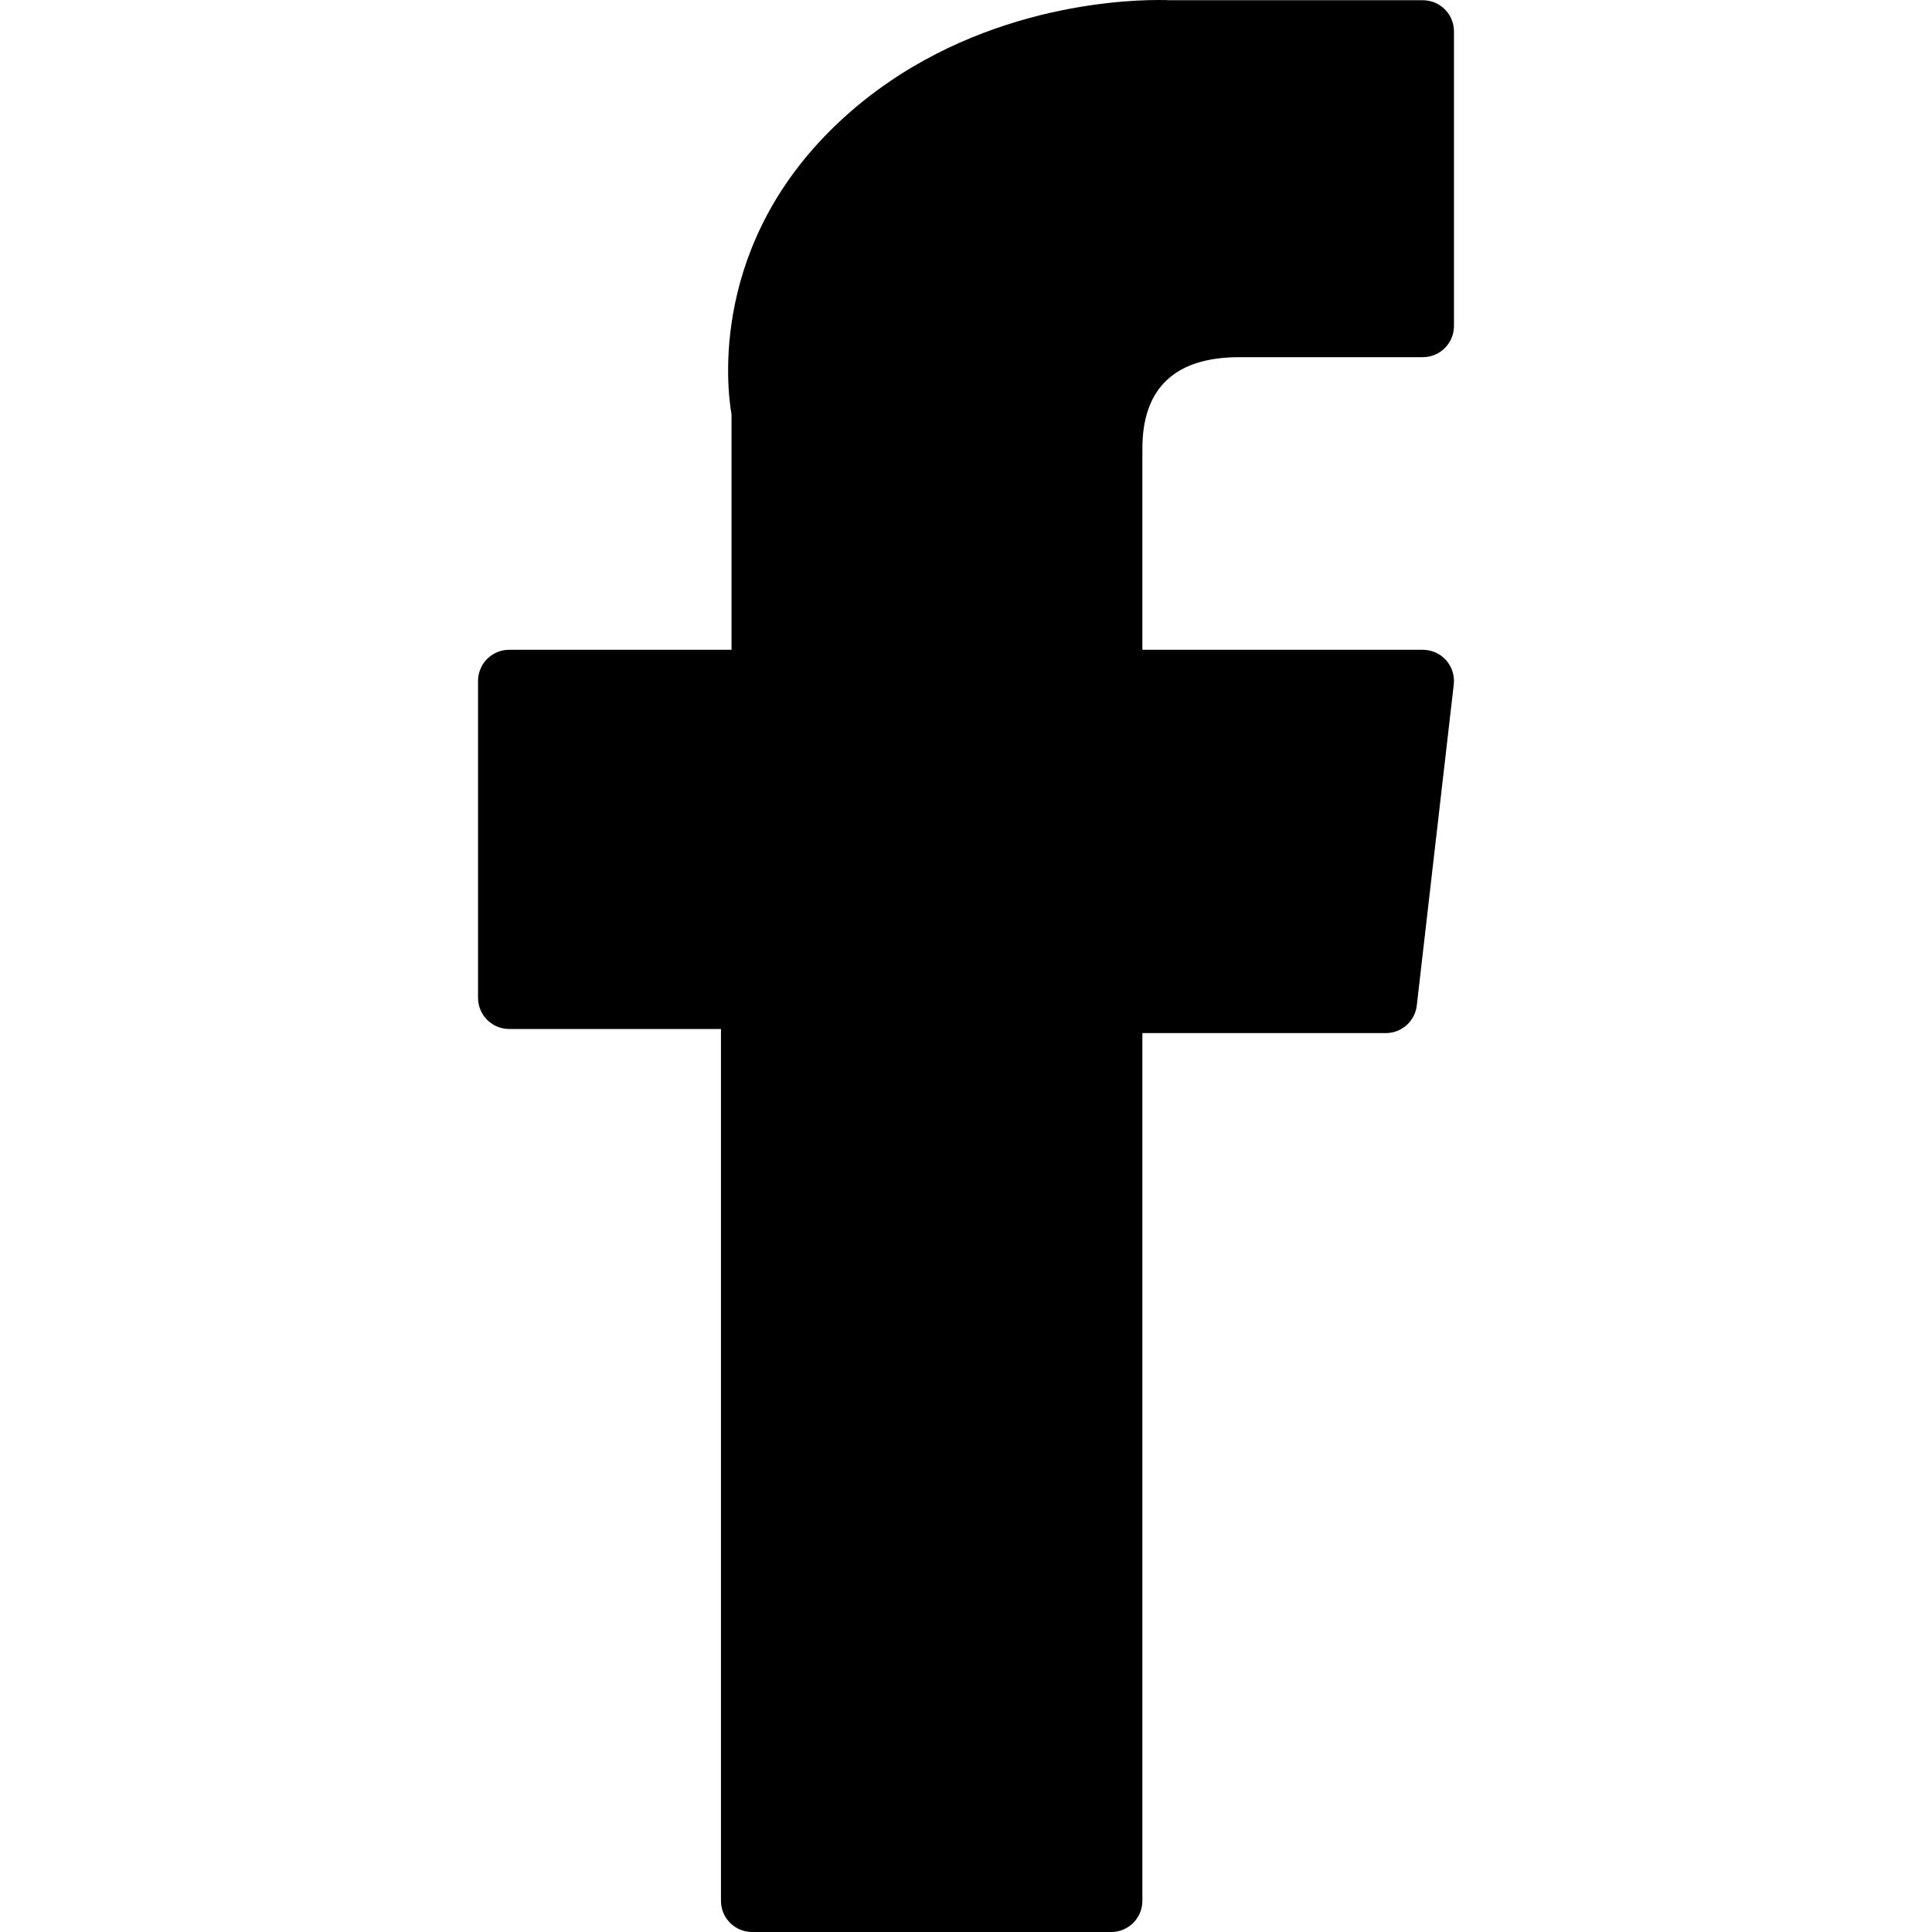
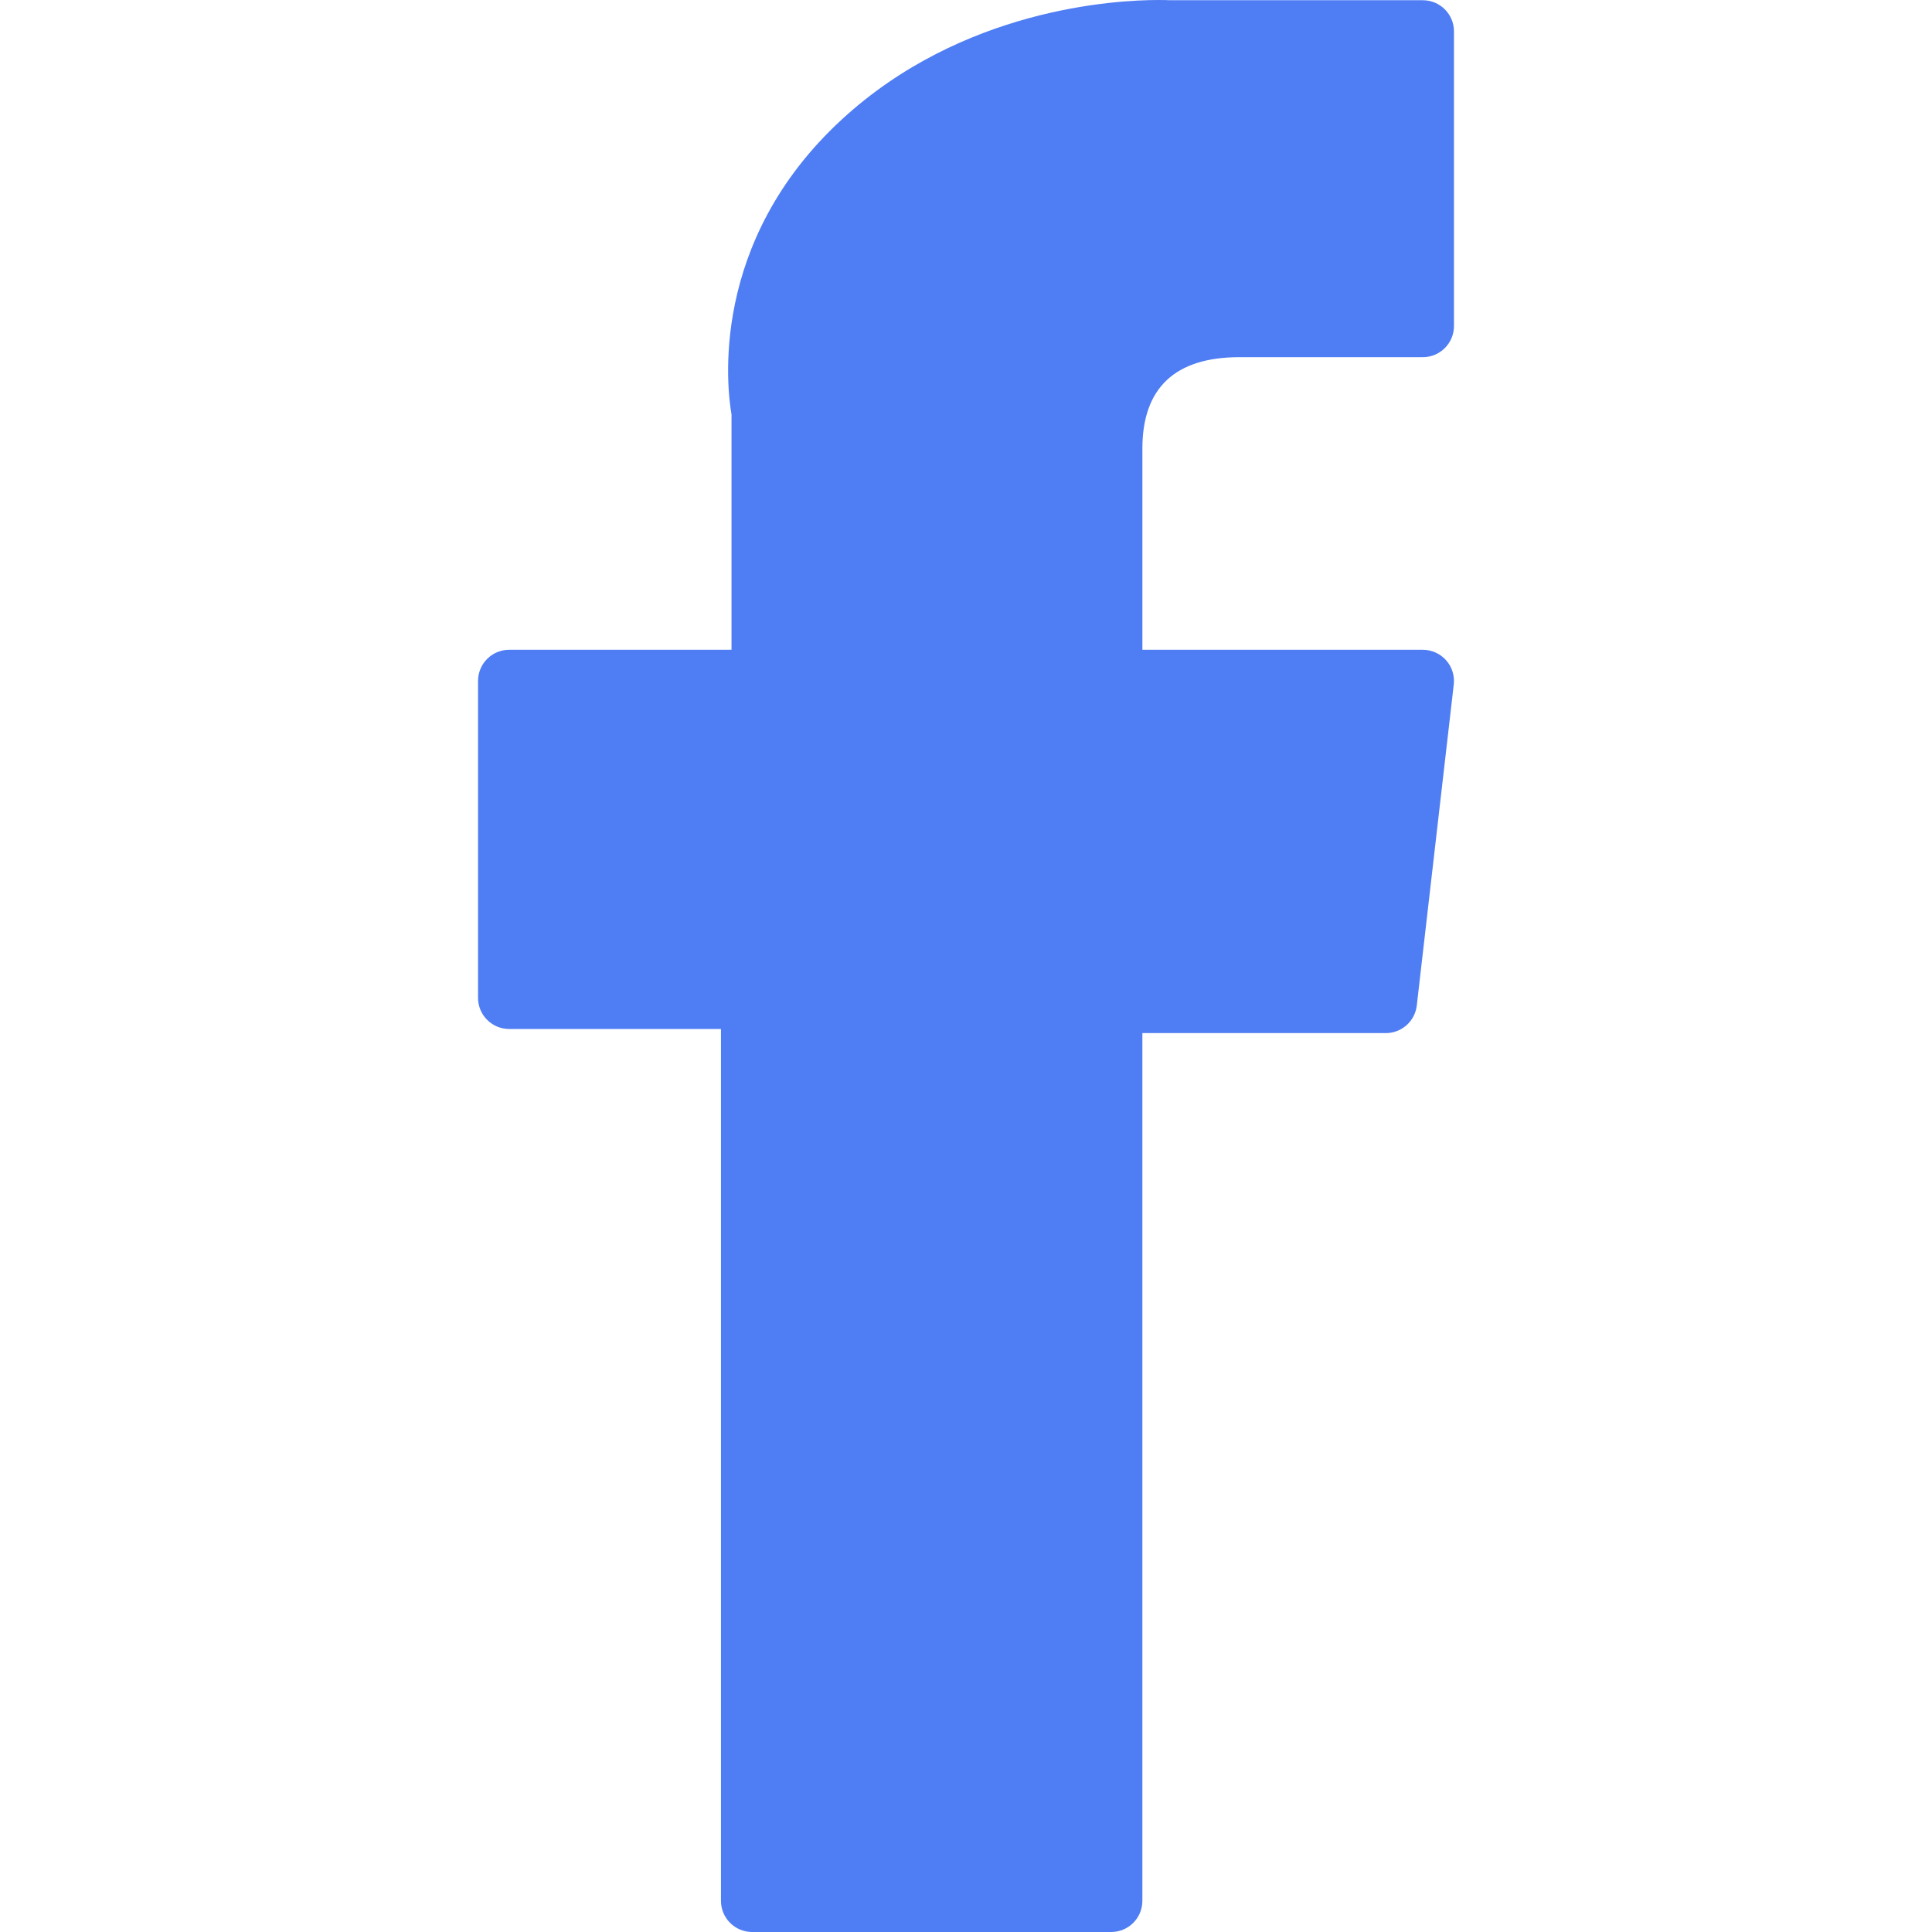
<svg xmlns="http://www.w3.org/2000/svg" version="1.1" id="Layer_1" x="0px" y="0px" viewBox="0 0 310 310" style="enable-background:new 0 0 310 310;" xml:space="preserve">
  <g id="XMLID_834_">
-     <path id="XMLID_835_" d="M81.703,165.106h33.981V305c0,2.762,2.238,5,5,5h57.616c2.762,0,5-2.238,5-5V165.765h39.064   c2.54,0,4.677-1.906,4.967-4.429l5.933-51.502c0.163-1.417-0.286-2.836-1.234-3.899c-0.949-1.064-2.307-1.673-3.732-1.673h-44.996   V71.978c0-9.732,5.24-14.667,15.576-14.667c1.473,0,29.42,0,29.42,0c2.762,0,5-2.239,5-5V5.037c0-2.762-2.238-5-5-5h-40.545   C187.467,0.023,186.832,0,185.896,0c-7.035,0-31.488,1.381-50.804,19.151c-21.402,19.692-18.427,43.27-17.716,47.358v37.752H81.703   c-2.762,0-5,2.238-5,5v50.844C76.703,162.867,78.941,165.106,81.703,165.106z" />
+     <path fill="#4f7df3" id="XMLID_835_" d="M81.703,165.106h33.981V305c0,2.762,2.238,5,5,5h57.616c2.762,0,5-2.238,5-5V165.765h39.064   c2.54,0,4.677-1.906,4.967-4.429l5.933-51.502c0.163-1.417-0.286-2.836-1.234-3.899c-0.949-1.064-2.307-1.673-3.732-1.673h-44.996   V71.978c0-9.732,5.24-14.667,15.576-14.667c1.473,0,29.42,0,29.42,0c2.762,0,5-2.239,5-5V5.037c0-2.762-2.238-5-5-5h-40.545   C187.467,0.023,186.832,0,185.896,0c-7.035,0-31.488,1.381-50.804,19.151c-21.402,19.692-18.427,43.27-17.716,47.358v37.752H81.703   c-2.762,0-5,2.238-5,5v50.844C76.703,162.867,78.941,165.106,81.703,165.106z" />
  </g>
  <g>
</g>
  <g>
</g>
  <g>
</g>
  <g>
</g>
  <g>
</g>
  <g>
</g>
  <g>
</g>
  <g>
</g>
  <g>
</g>
  <g>
</g>
  <g>
</g>
  <g>
</g>
  <g>
</g>
  <g>
</g>
  <g>
</g>
</svg>
